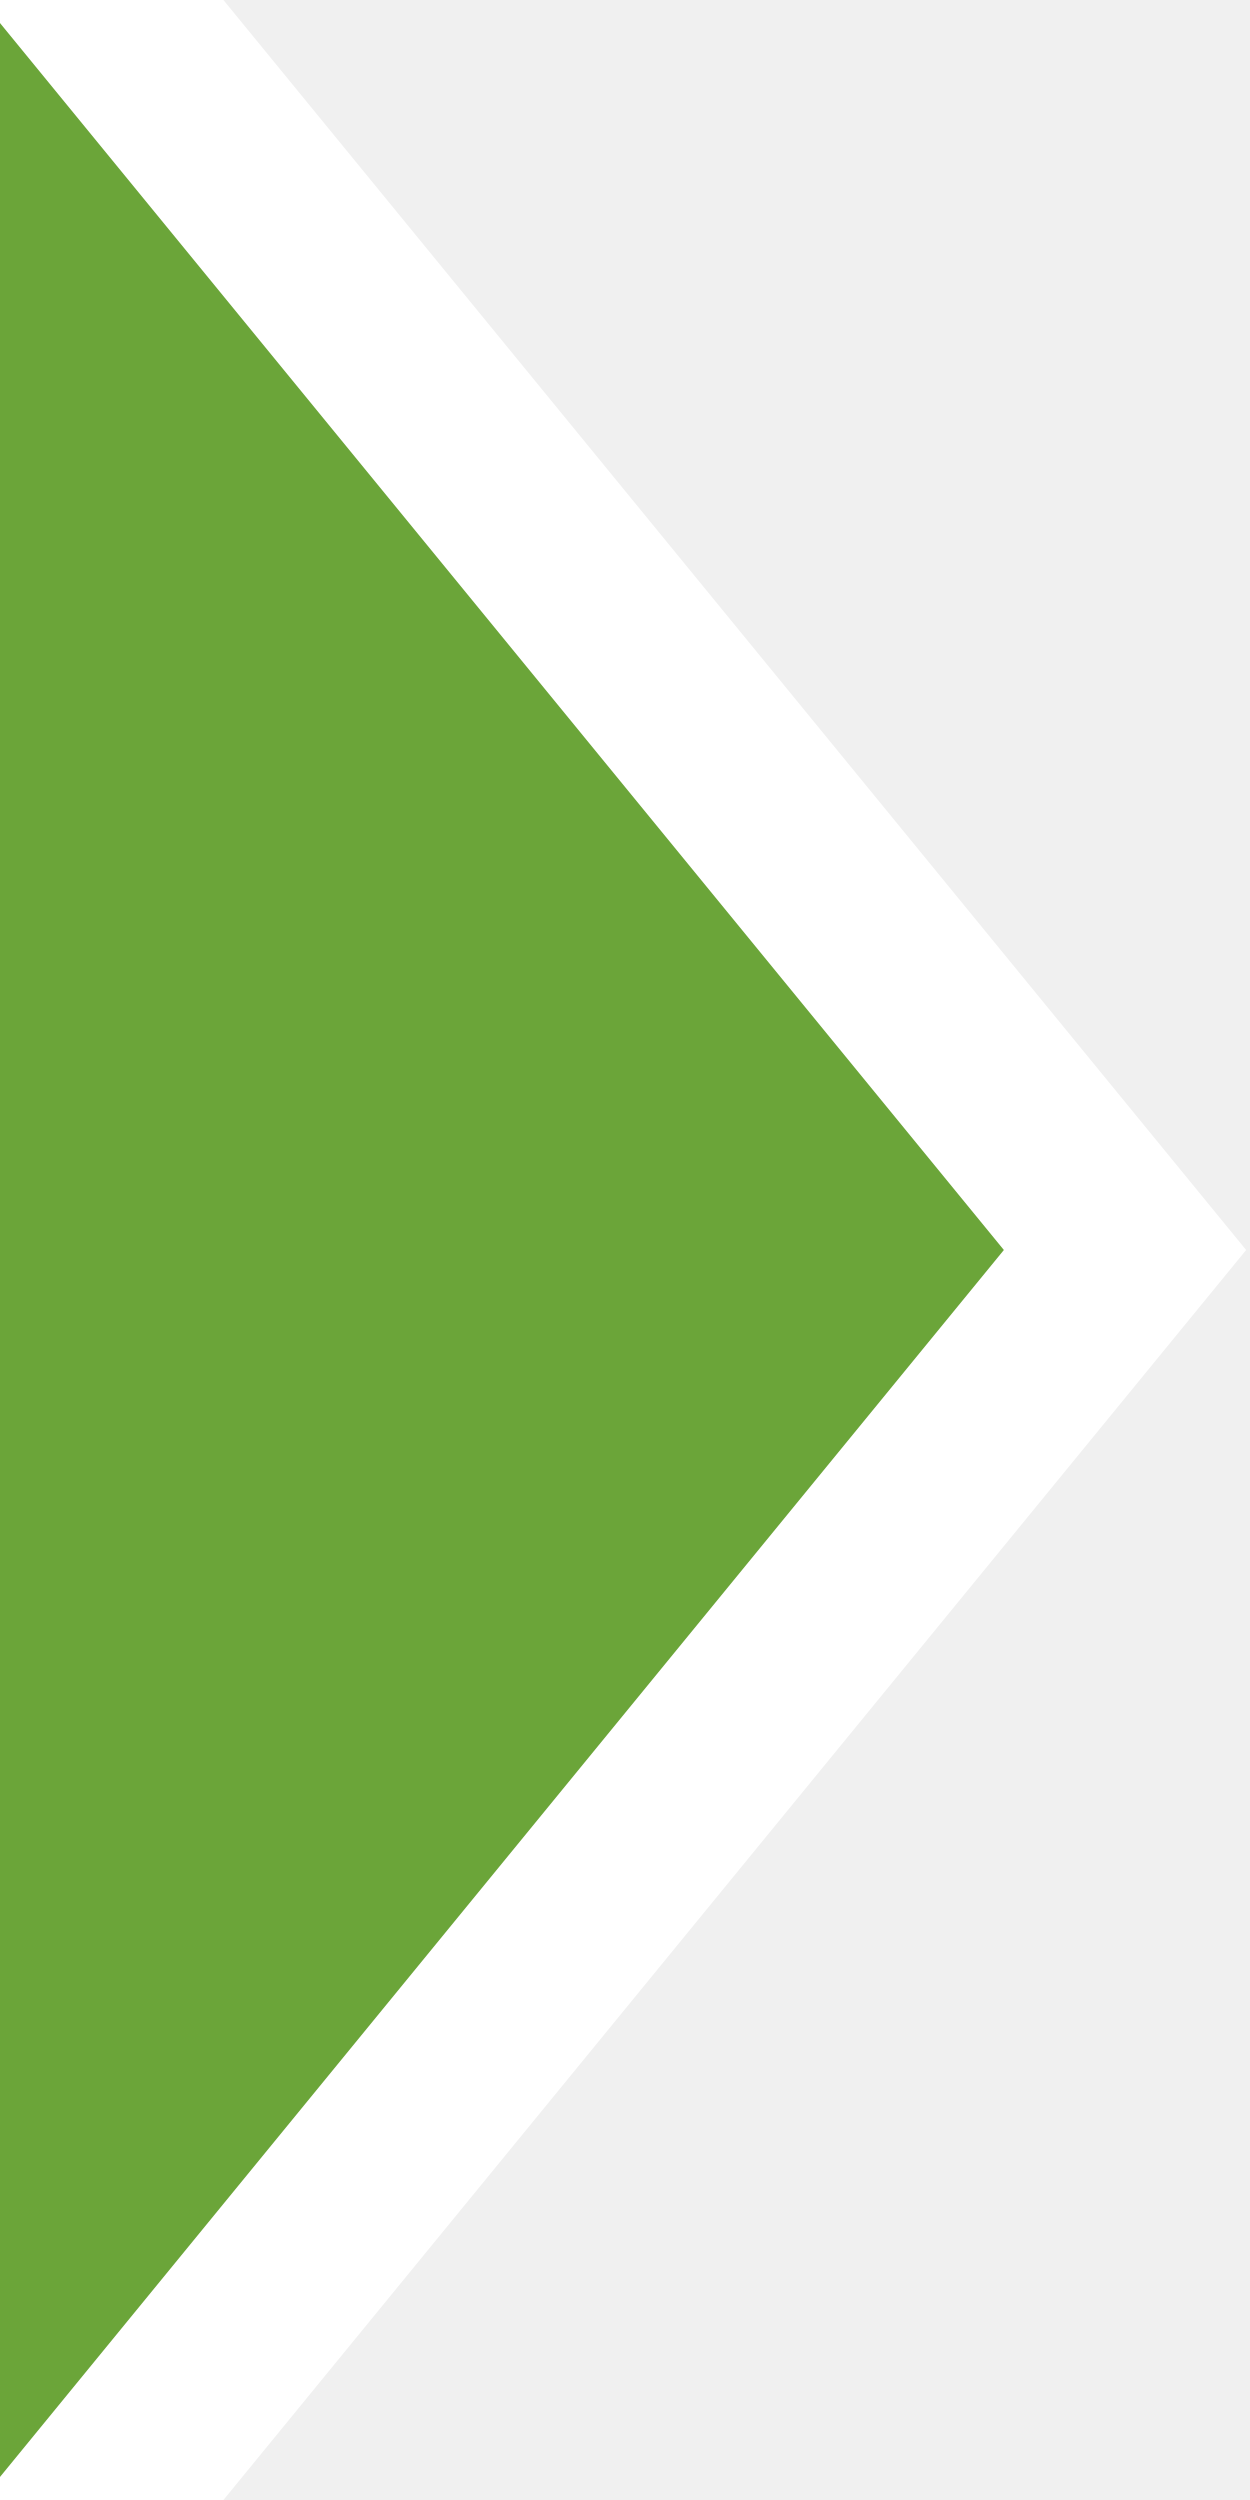
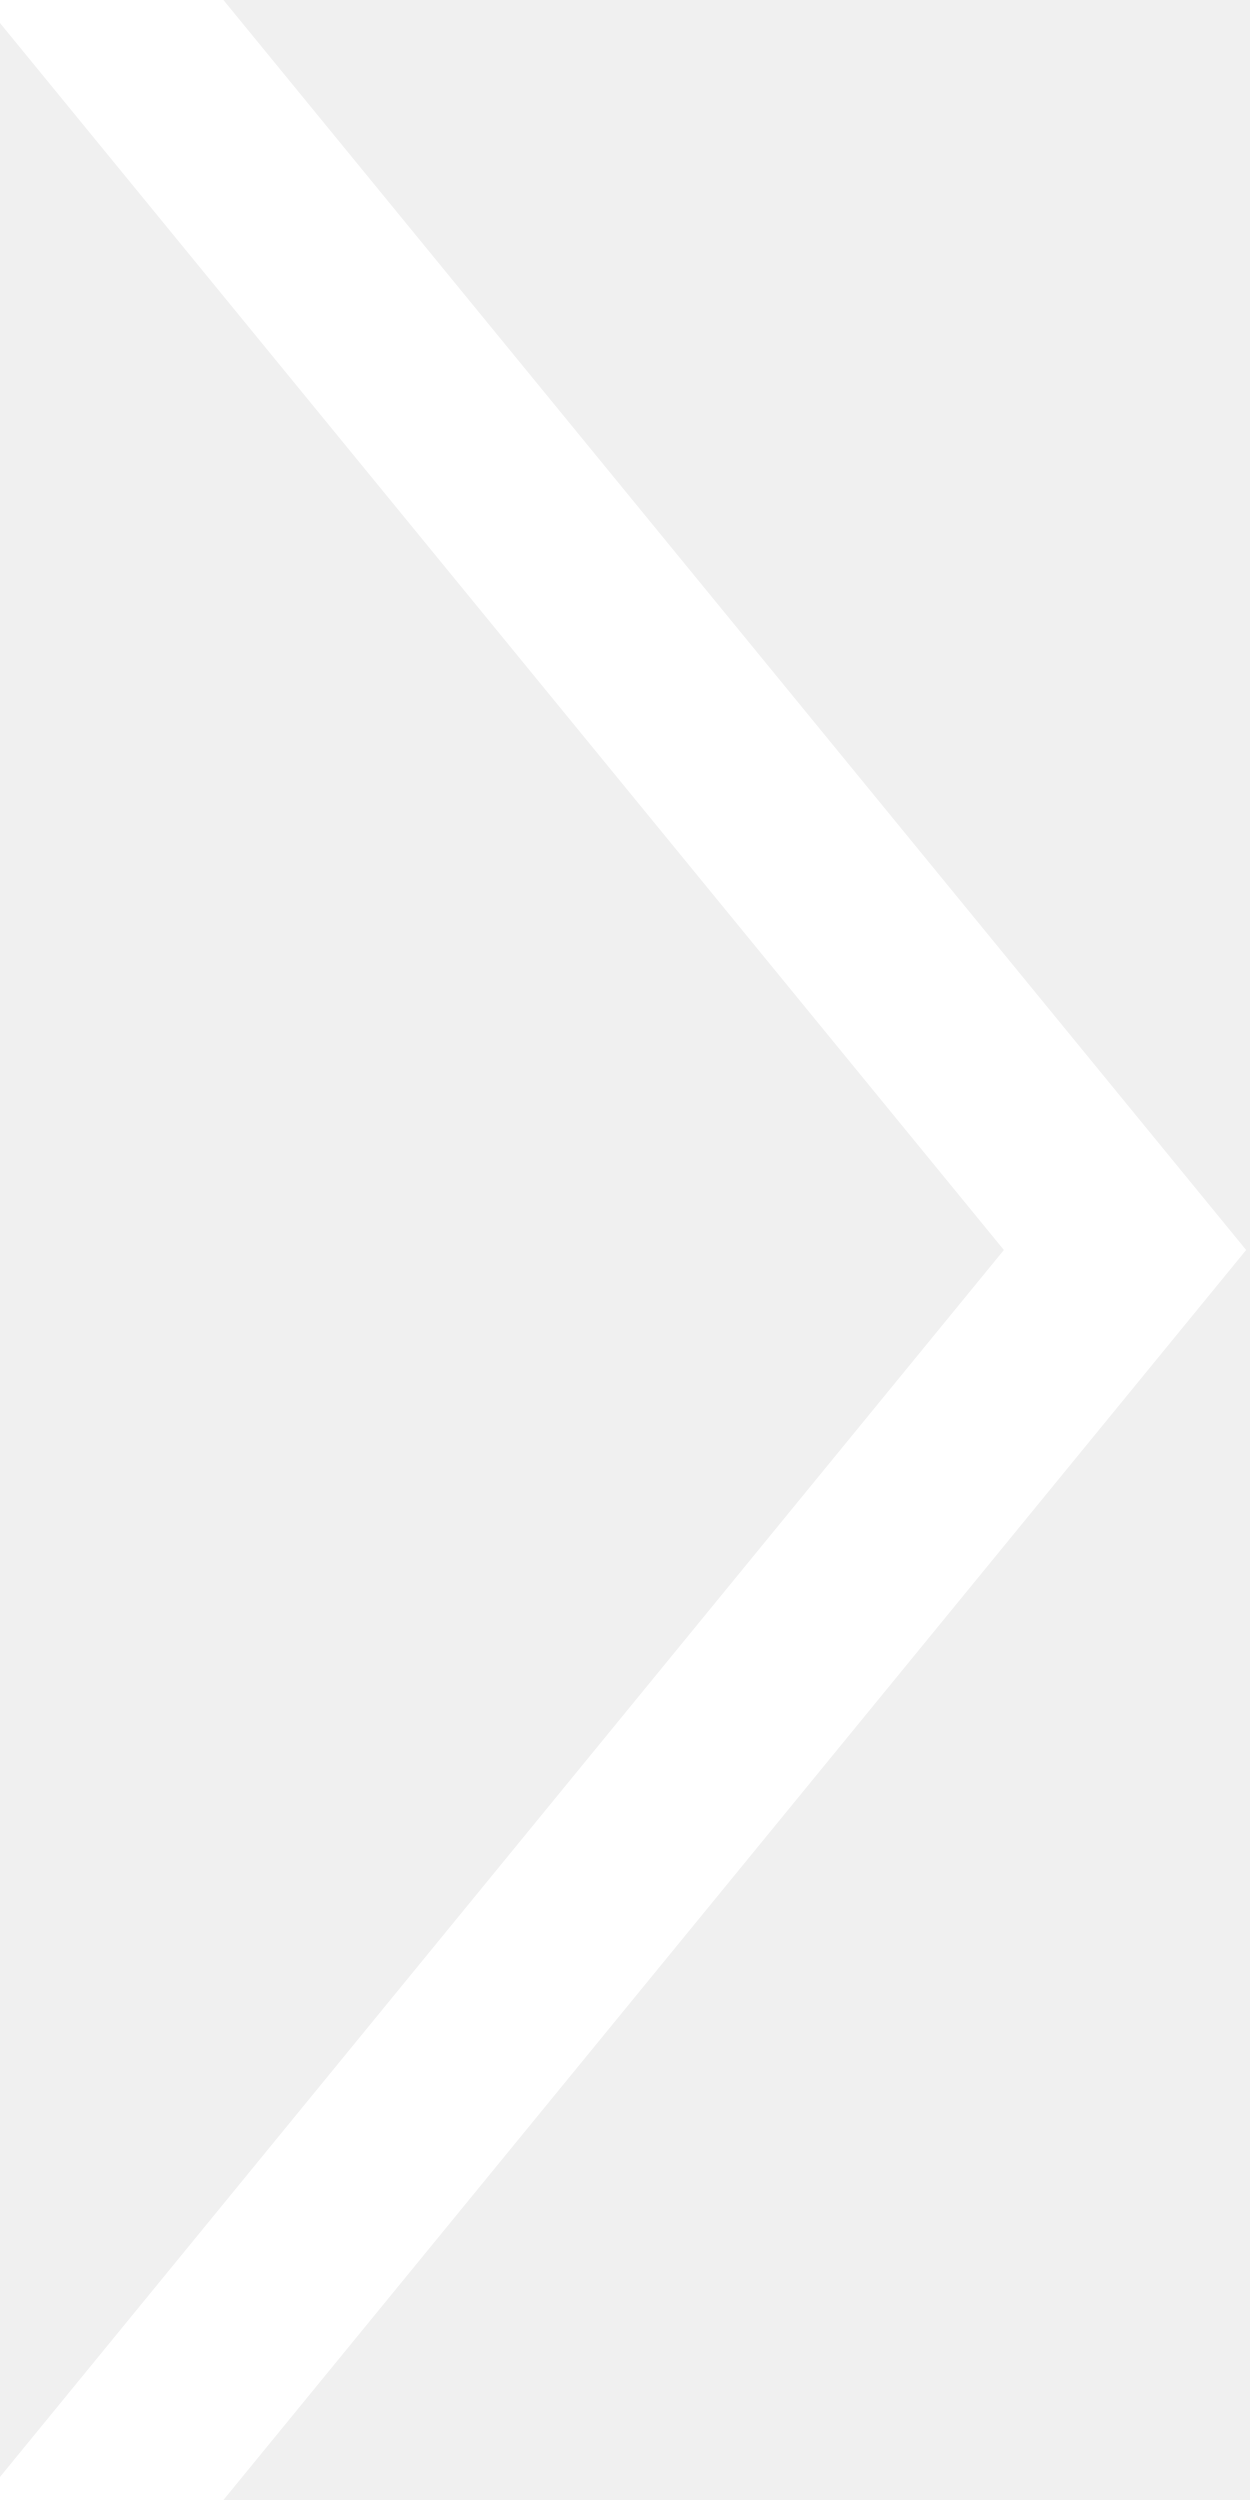
<svg xmlns="http://www.w3.org/2000/svg" width="20" height="40">
  <style type="text/css">
	.st0{
-     fill:#6BA539;
+     fill:transparent;
    stroke:#FFFFFF;
    stroke-width:3;
    }
</style>
  <polyline class="st0" points="0,42 18,20 0,-2 " />
</svg>
